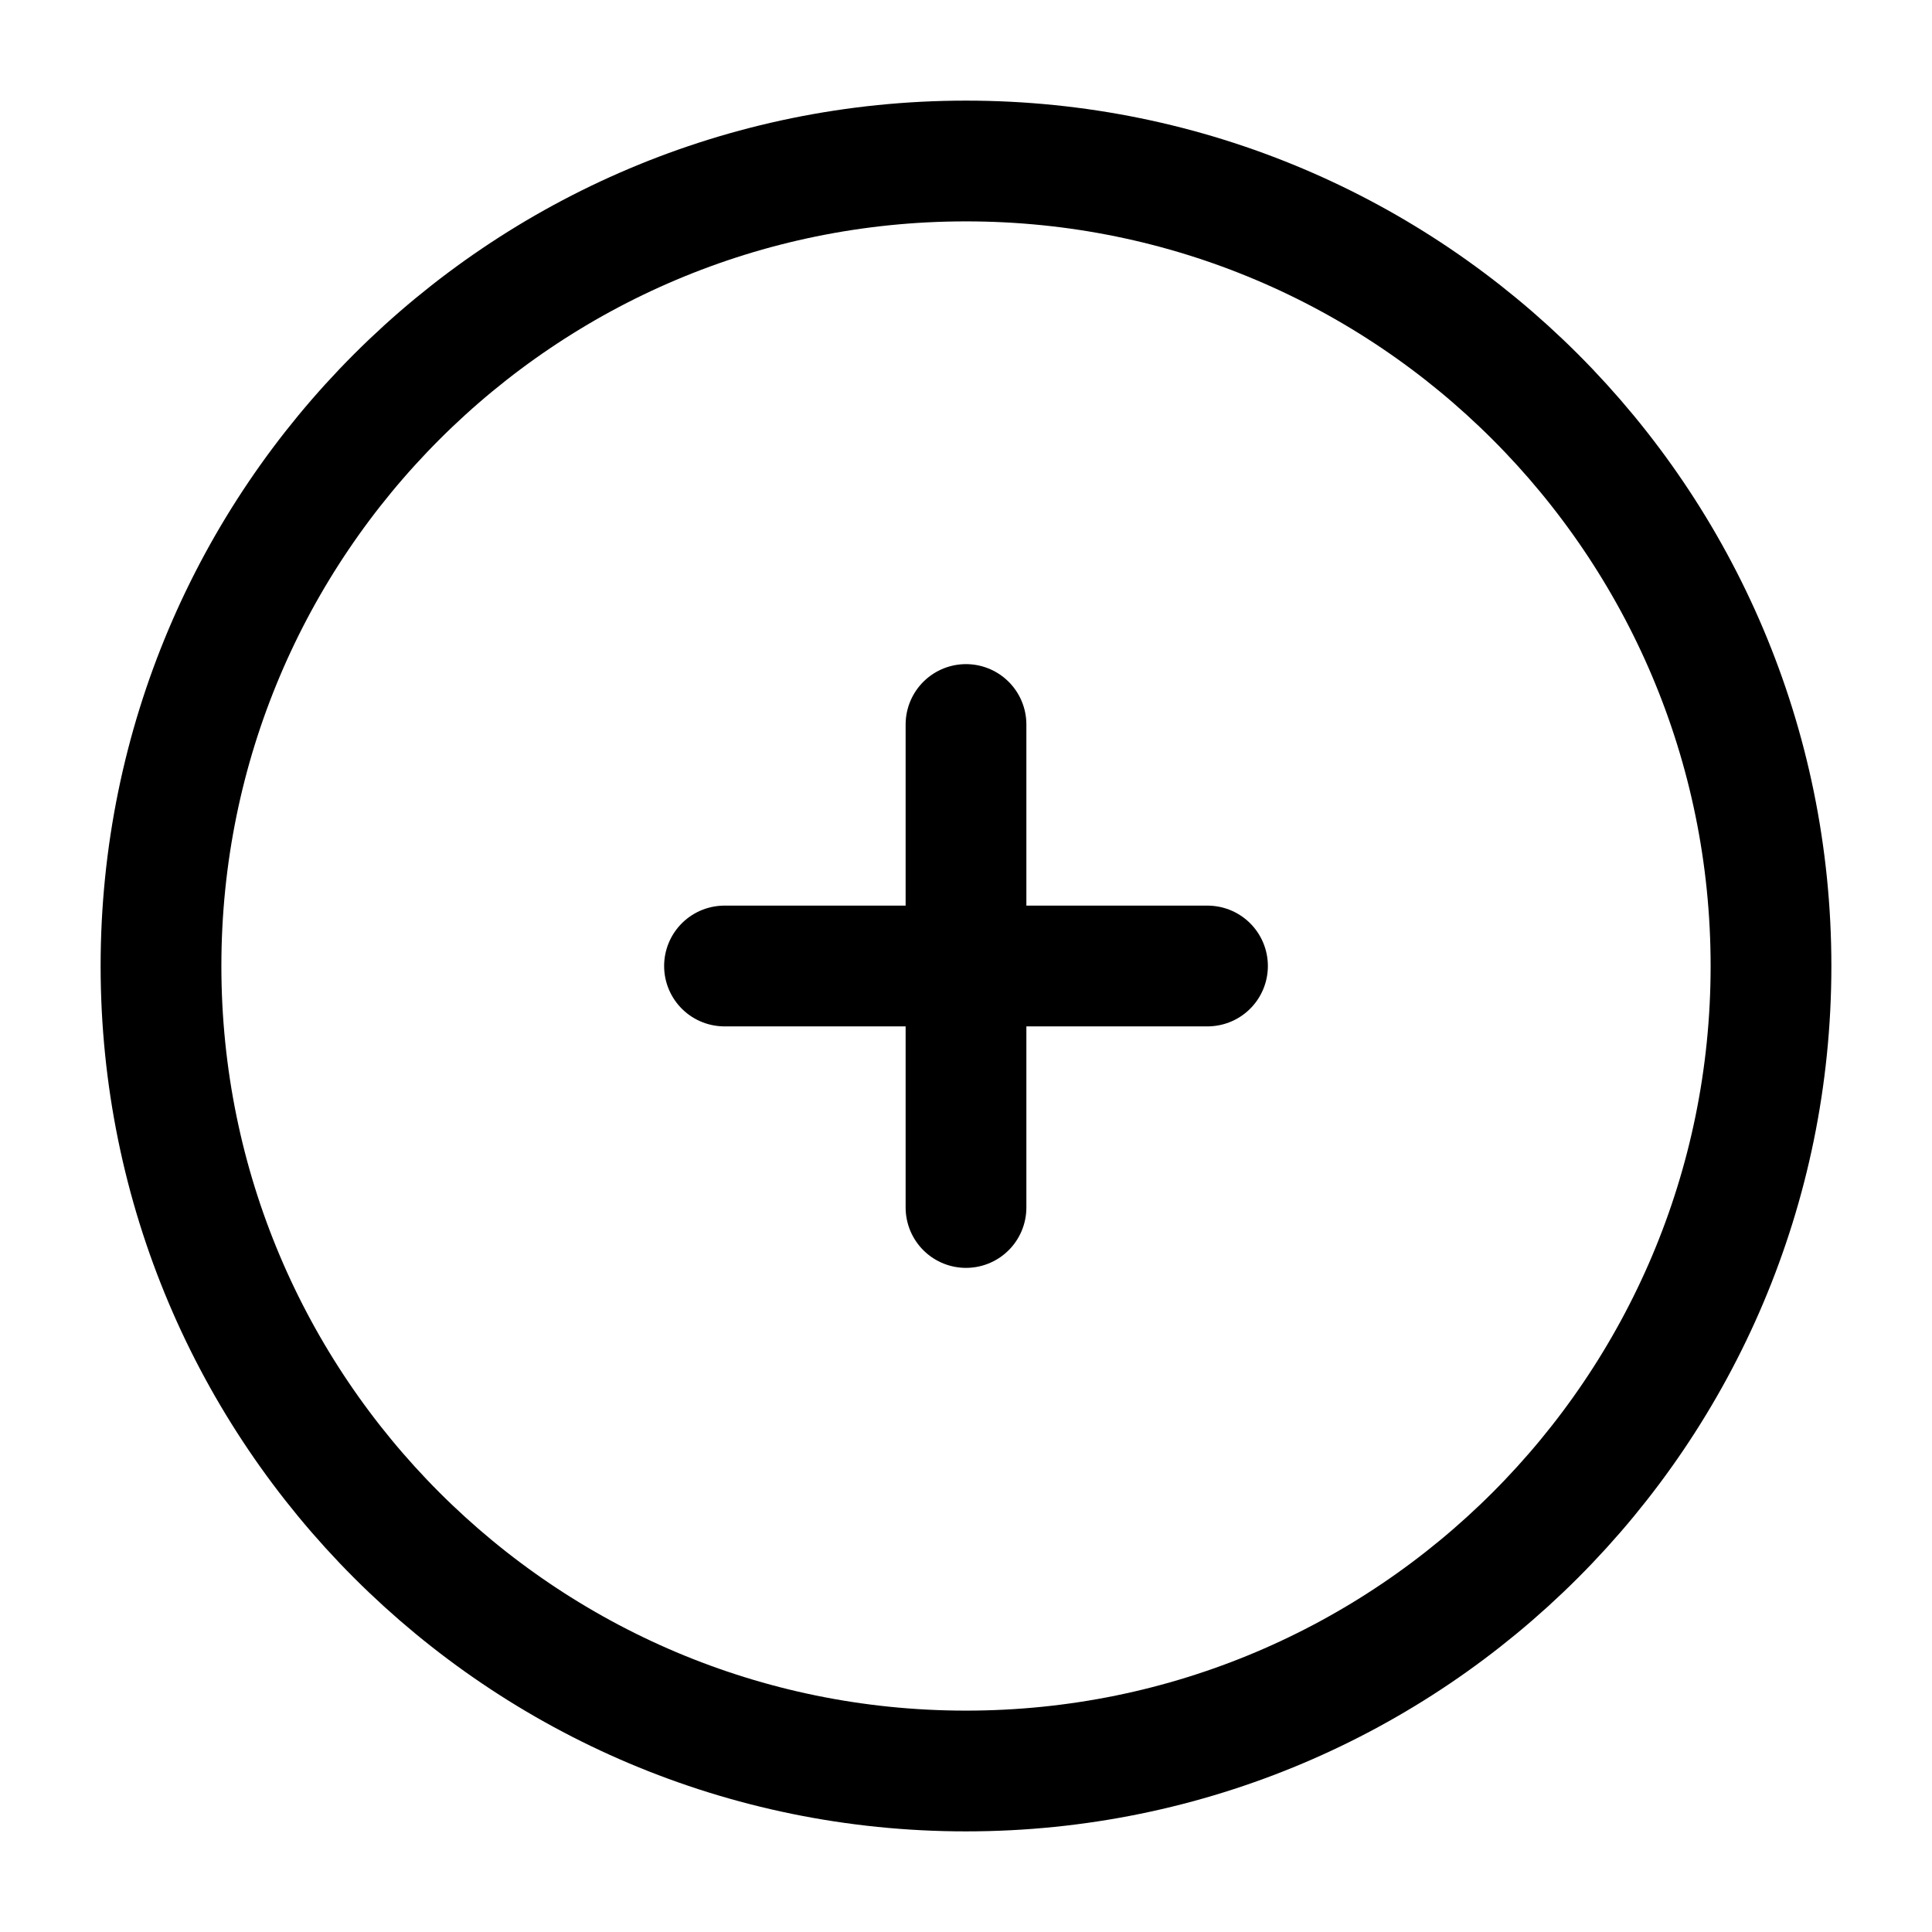
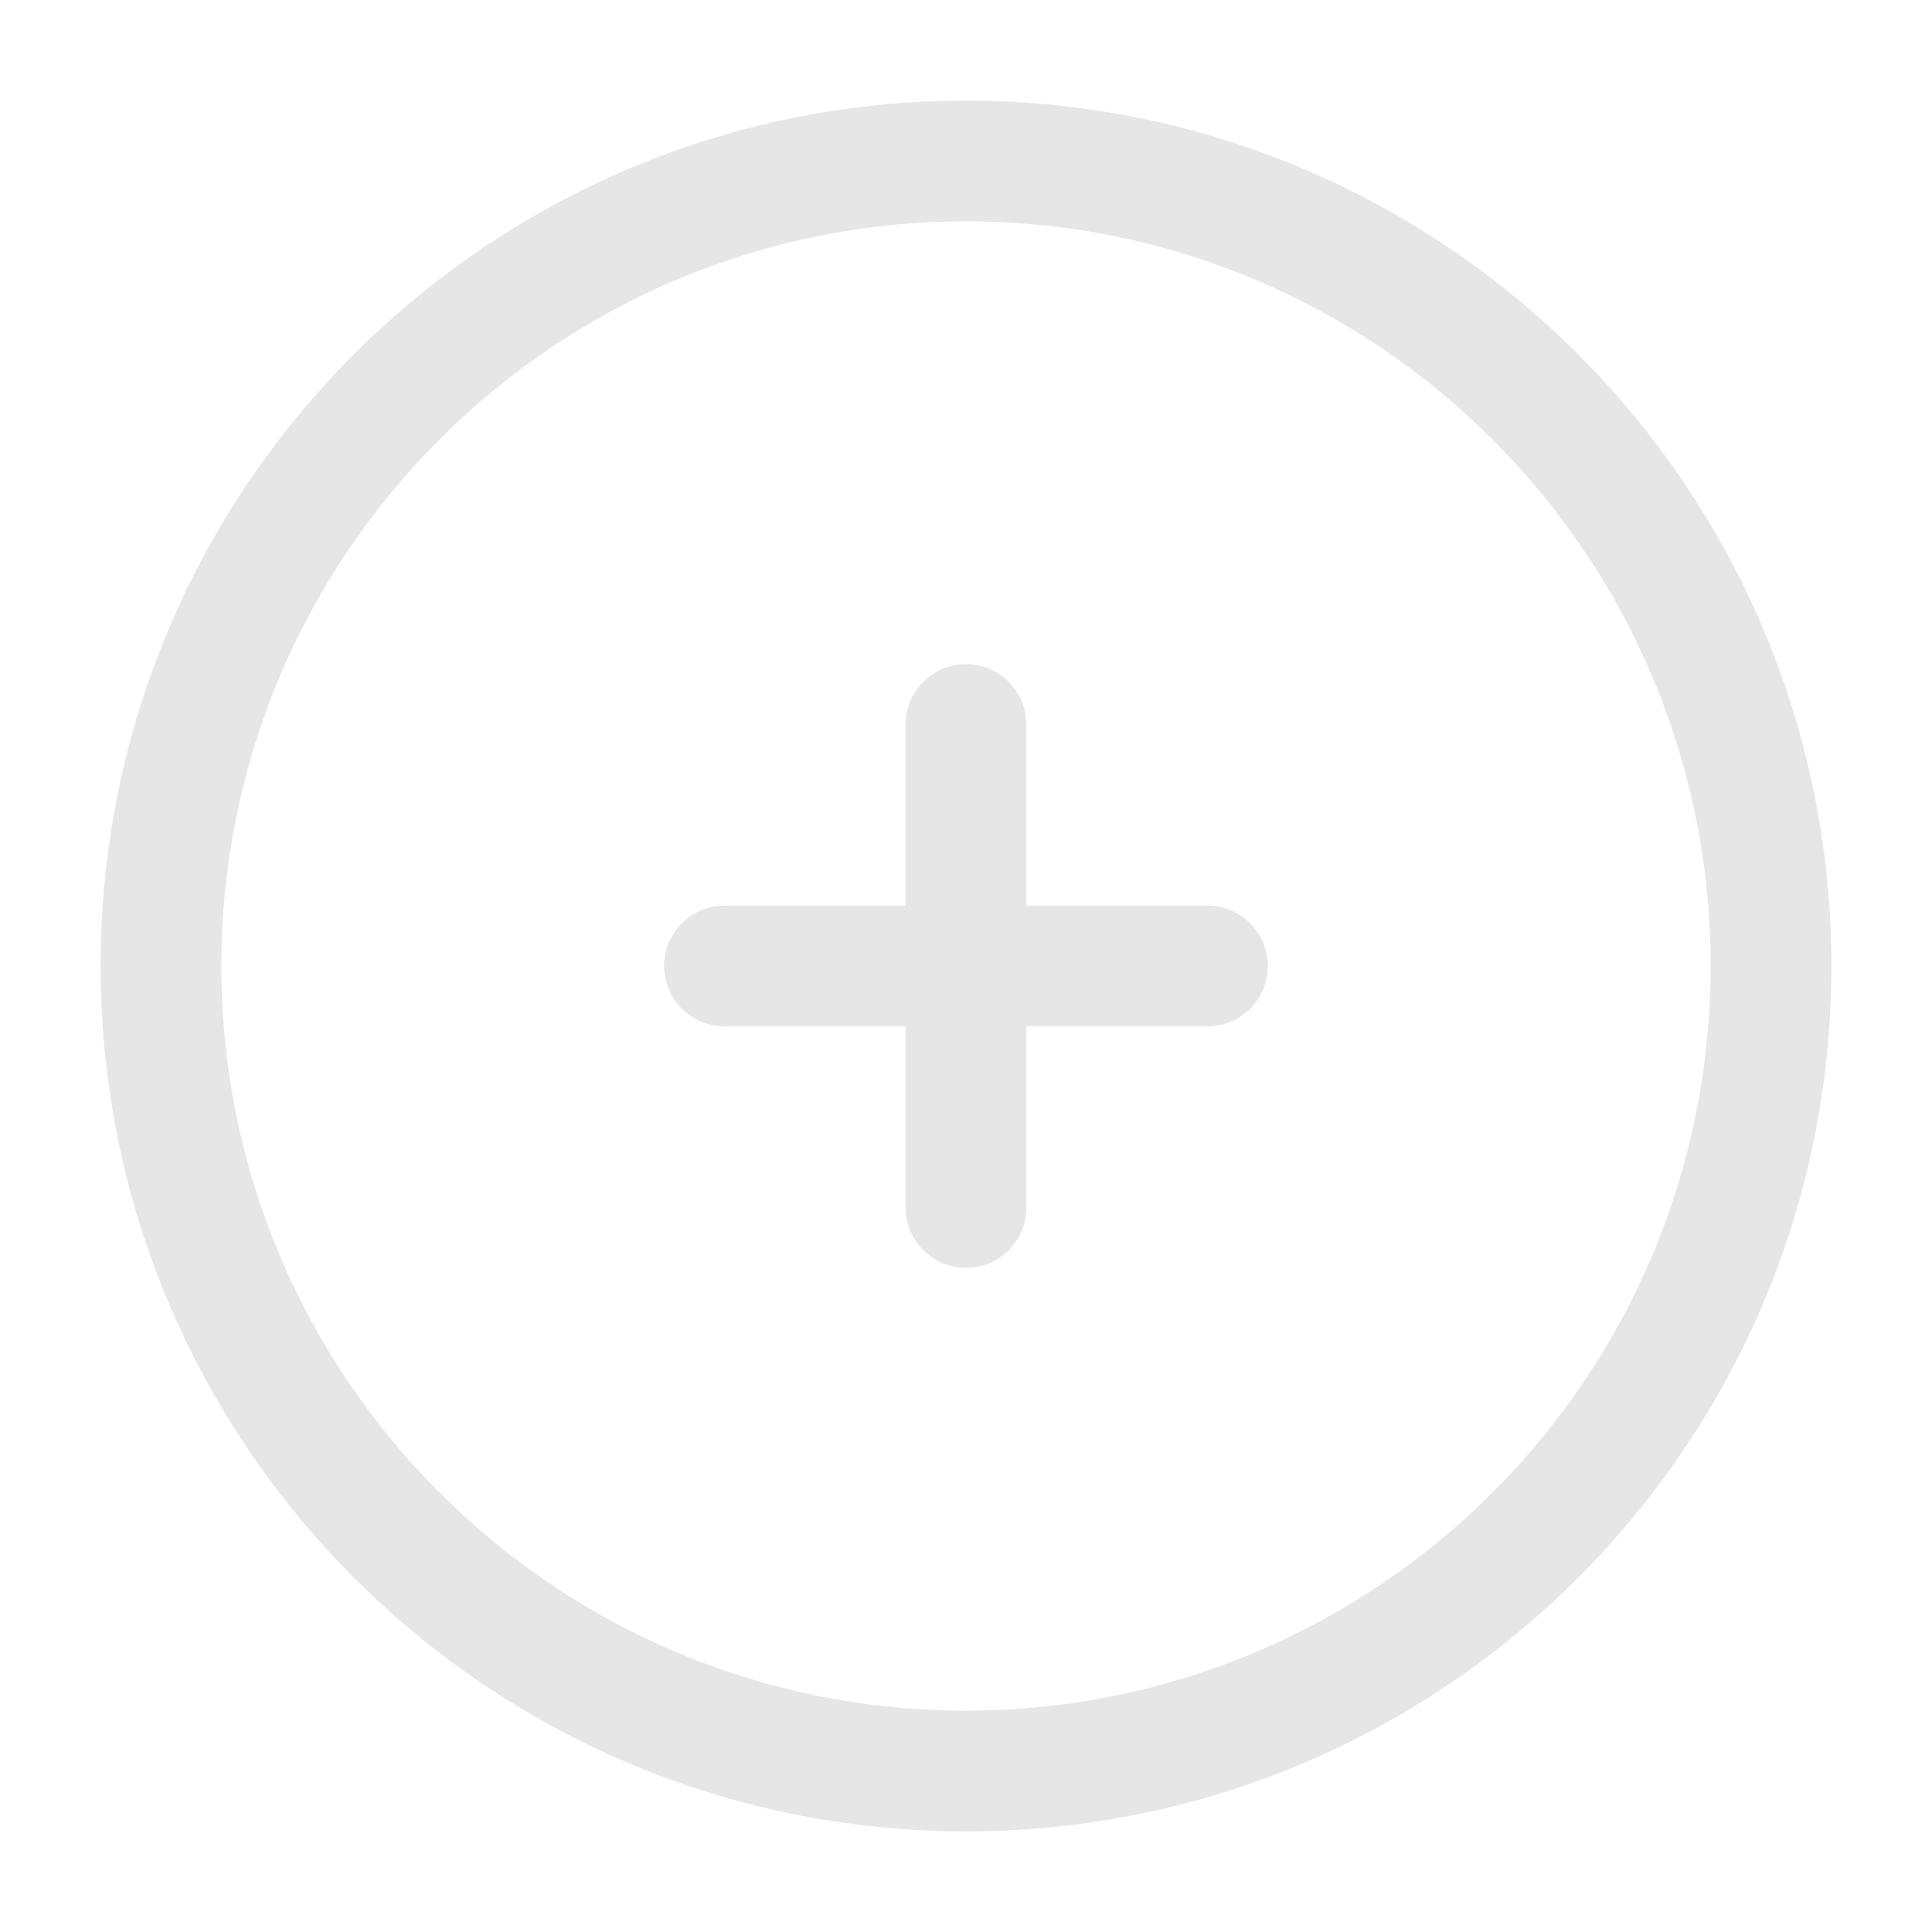
<svg xmlns="http://www.w3.org/2000/svg" width="64px" height="64px" viewBox="0 0 24 24" fill="none">
  <g id="SVGRepo_bgCarrier" stroke-width="0" />
  <g id="SVGRepo_tracerCarrier" stroke-linecap="round" stroke-linejoin="round" />
  <g id="SVGRepo_iconCarrier">
-     <circle cx="12" cy="12" r="10" stroke="#000000" stroke-width="1.5" />
-     <path d="M15 12L12 12M12 12L9 12M12 12L12 9M12 12L12 15" stroke="#000000" stroke-width="1.5" stroke-linecap="round" />
+     <path d="M12.75 9C12.75 8.586 12.414 8.25 12 8.25C11.586 8.25 11.25 8.586 11.25 9L11.25 11.25H9C8.586 11.25 8.25 11.586 8.25 12C8.25 12.414 8.586 12.75 9 12.75H11.25V15C11.25 15.414 11.586 15.75 12 15.75C12.414 15.75 12.75 15.414 12.75 15L12.75 12.75H15C15.414 12.75 15.75 12.414 15.75 12C15.75 11.586 15.414 11.25 15 11.25H12.75V9Z" fill="#e6e6e6" />
+     <path fill-rule="evenodd" clip-rule="evenodd" d="M12 1.25C6.063 1.25 1.25 6.063 1.25 12C1.25 17.937 6.063 22.75 12 22.75C17.937 22.75 22.75 17.937 22.75 12C22.75 6.063 17.937 1.25 12 1.25ZM2.75 12C2.75 6.891 6.891 2.75 12 2.75C17.109 2.75 21.25 6.891 21.25 12C21.25 17.109 17.109 21.25 12 21.25C6.891 21.25 2.75 17.109 2.75 12Z" fill="#e6e6e6" />
  </g>
</svg>
